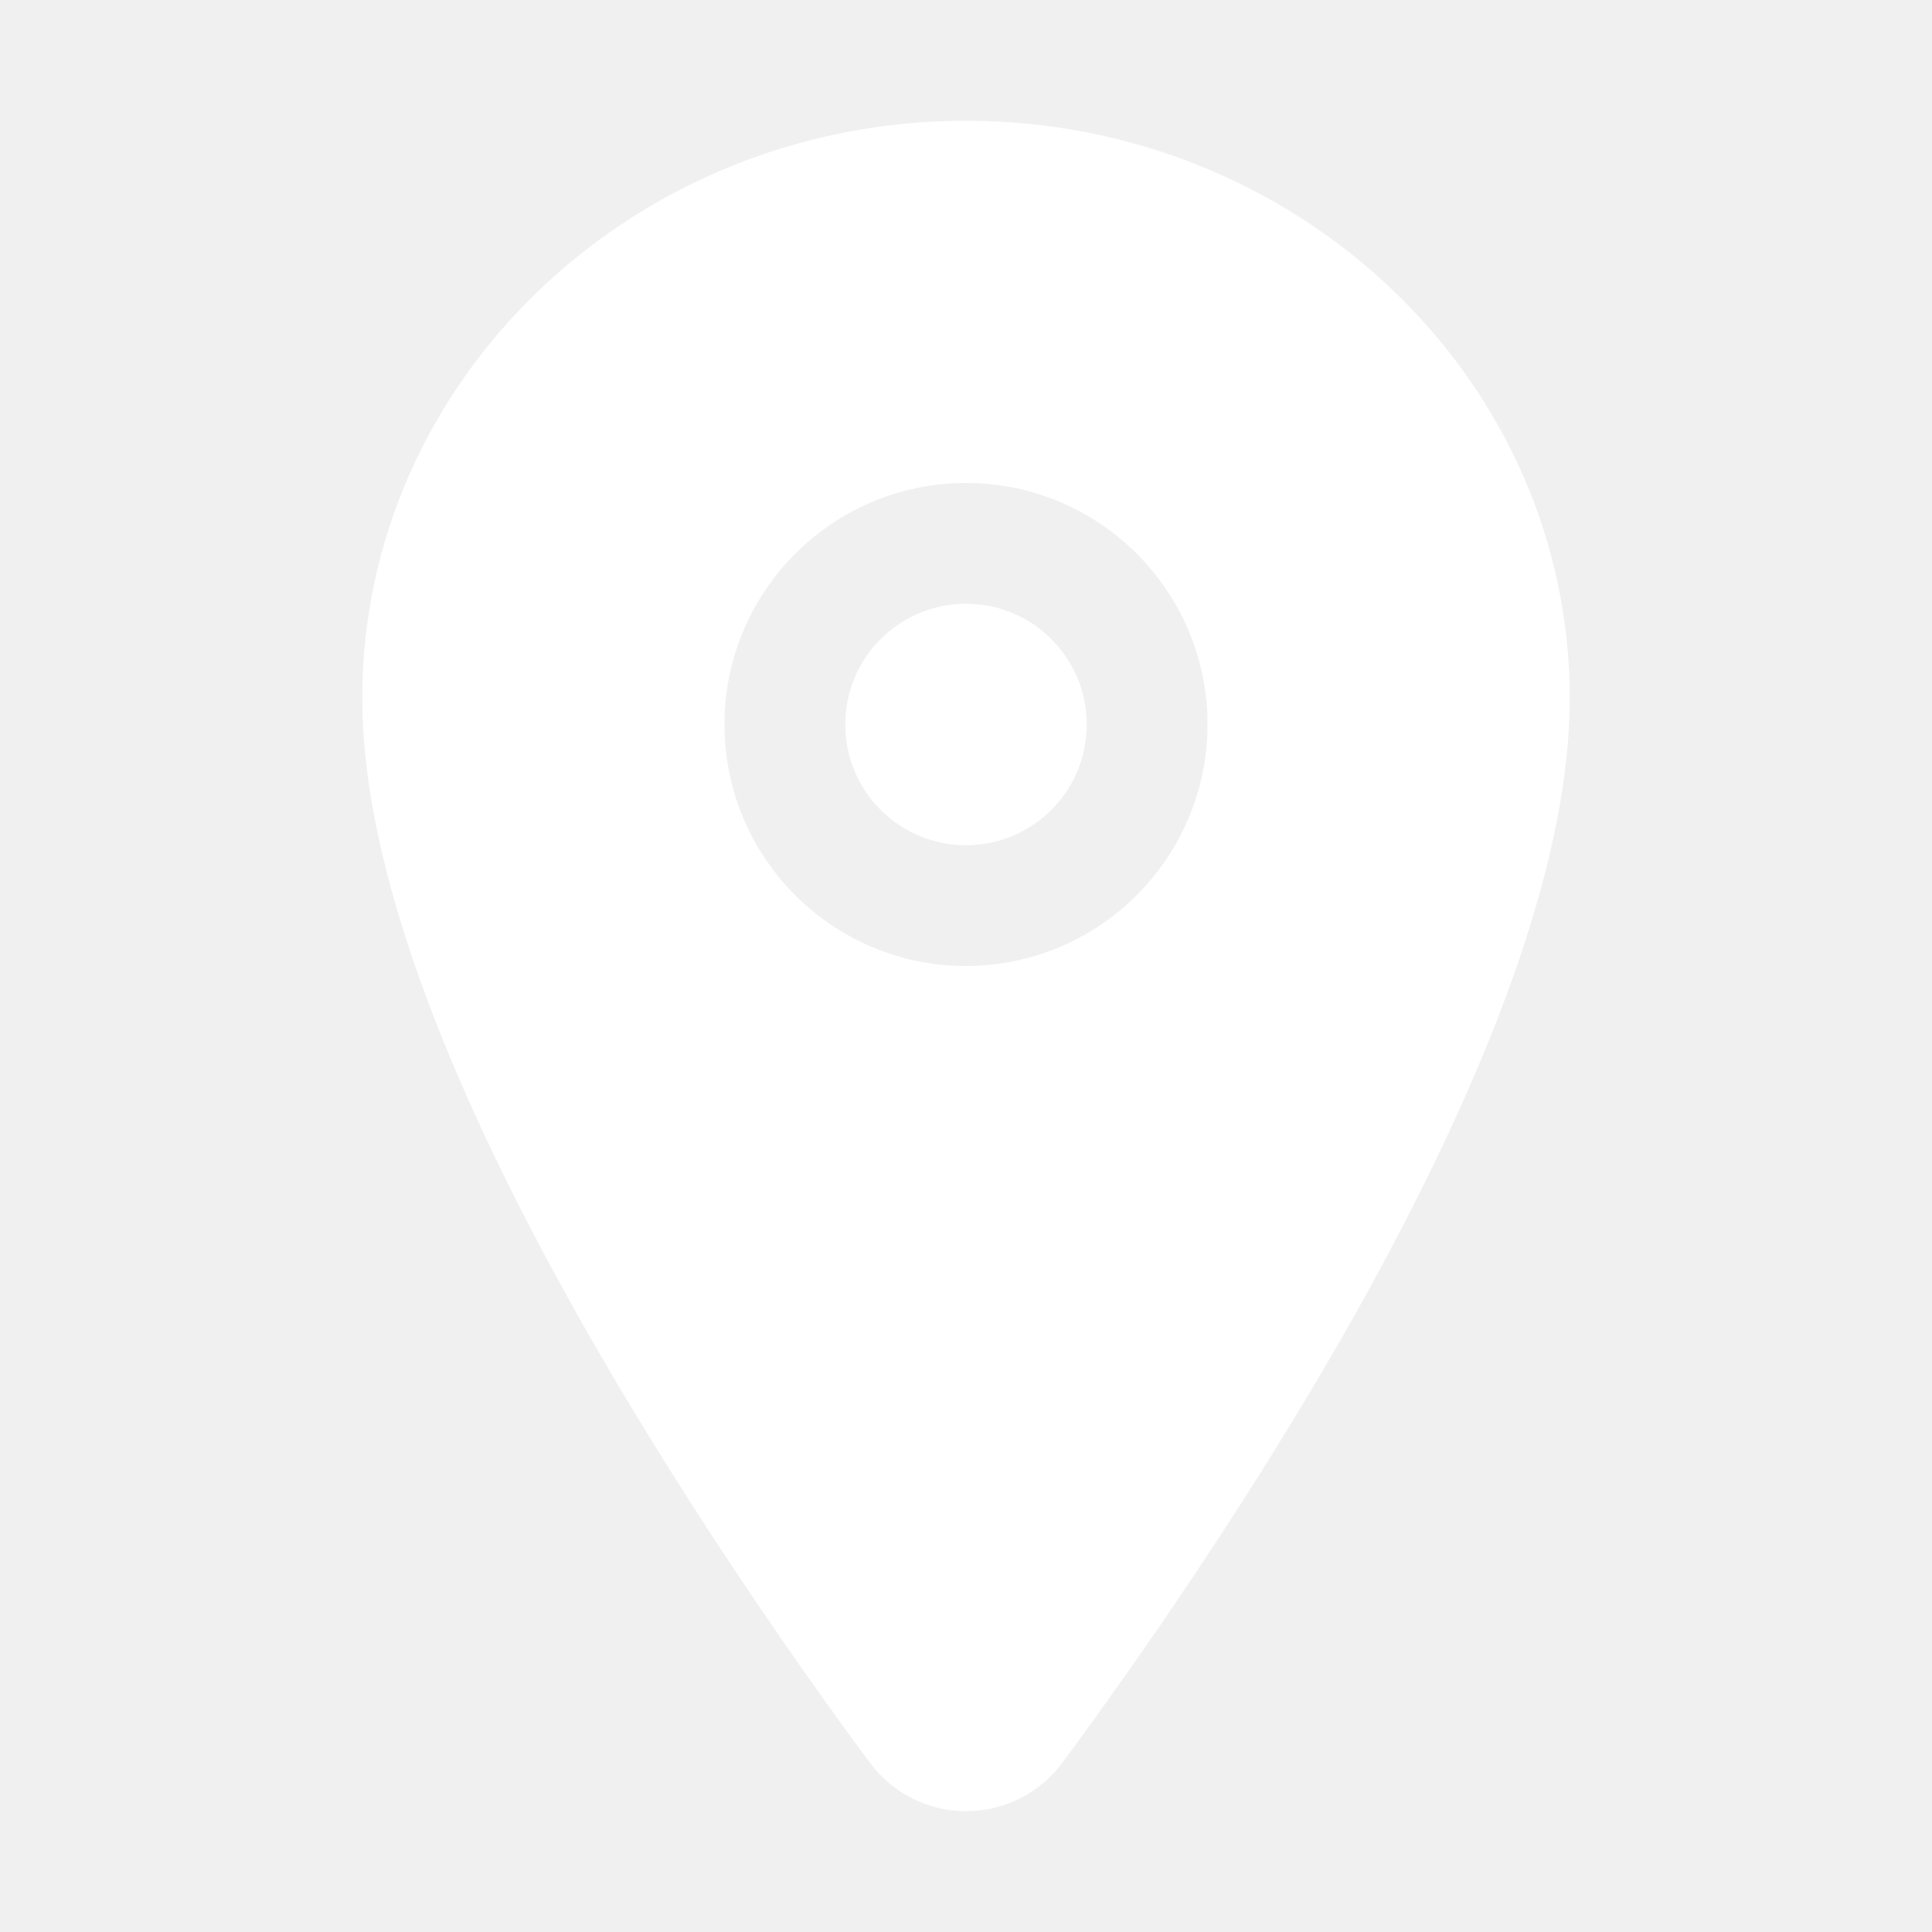
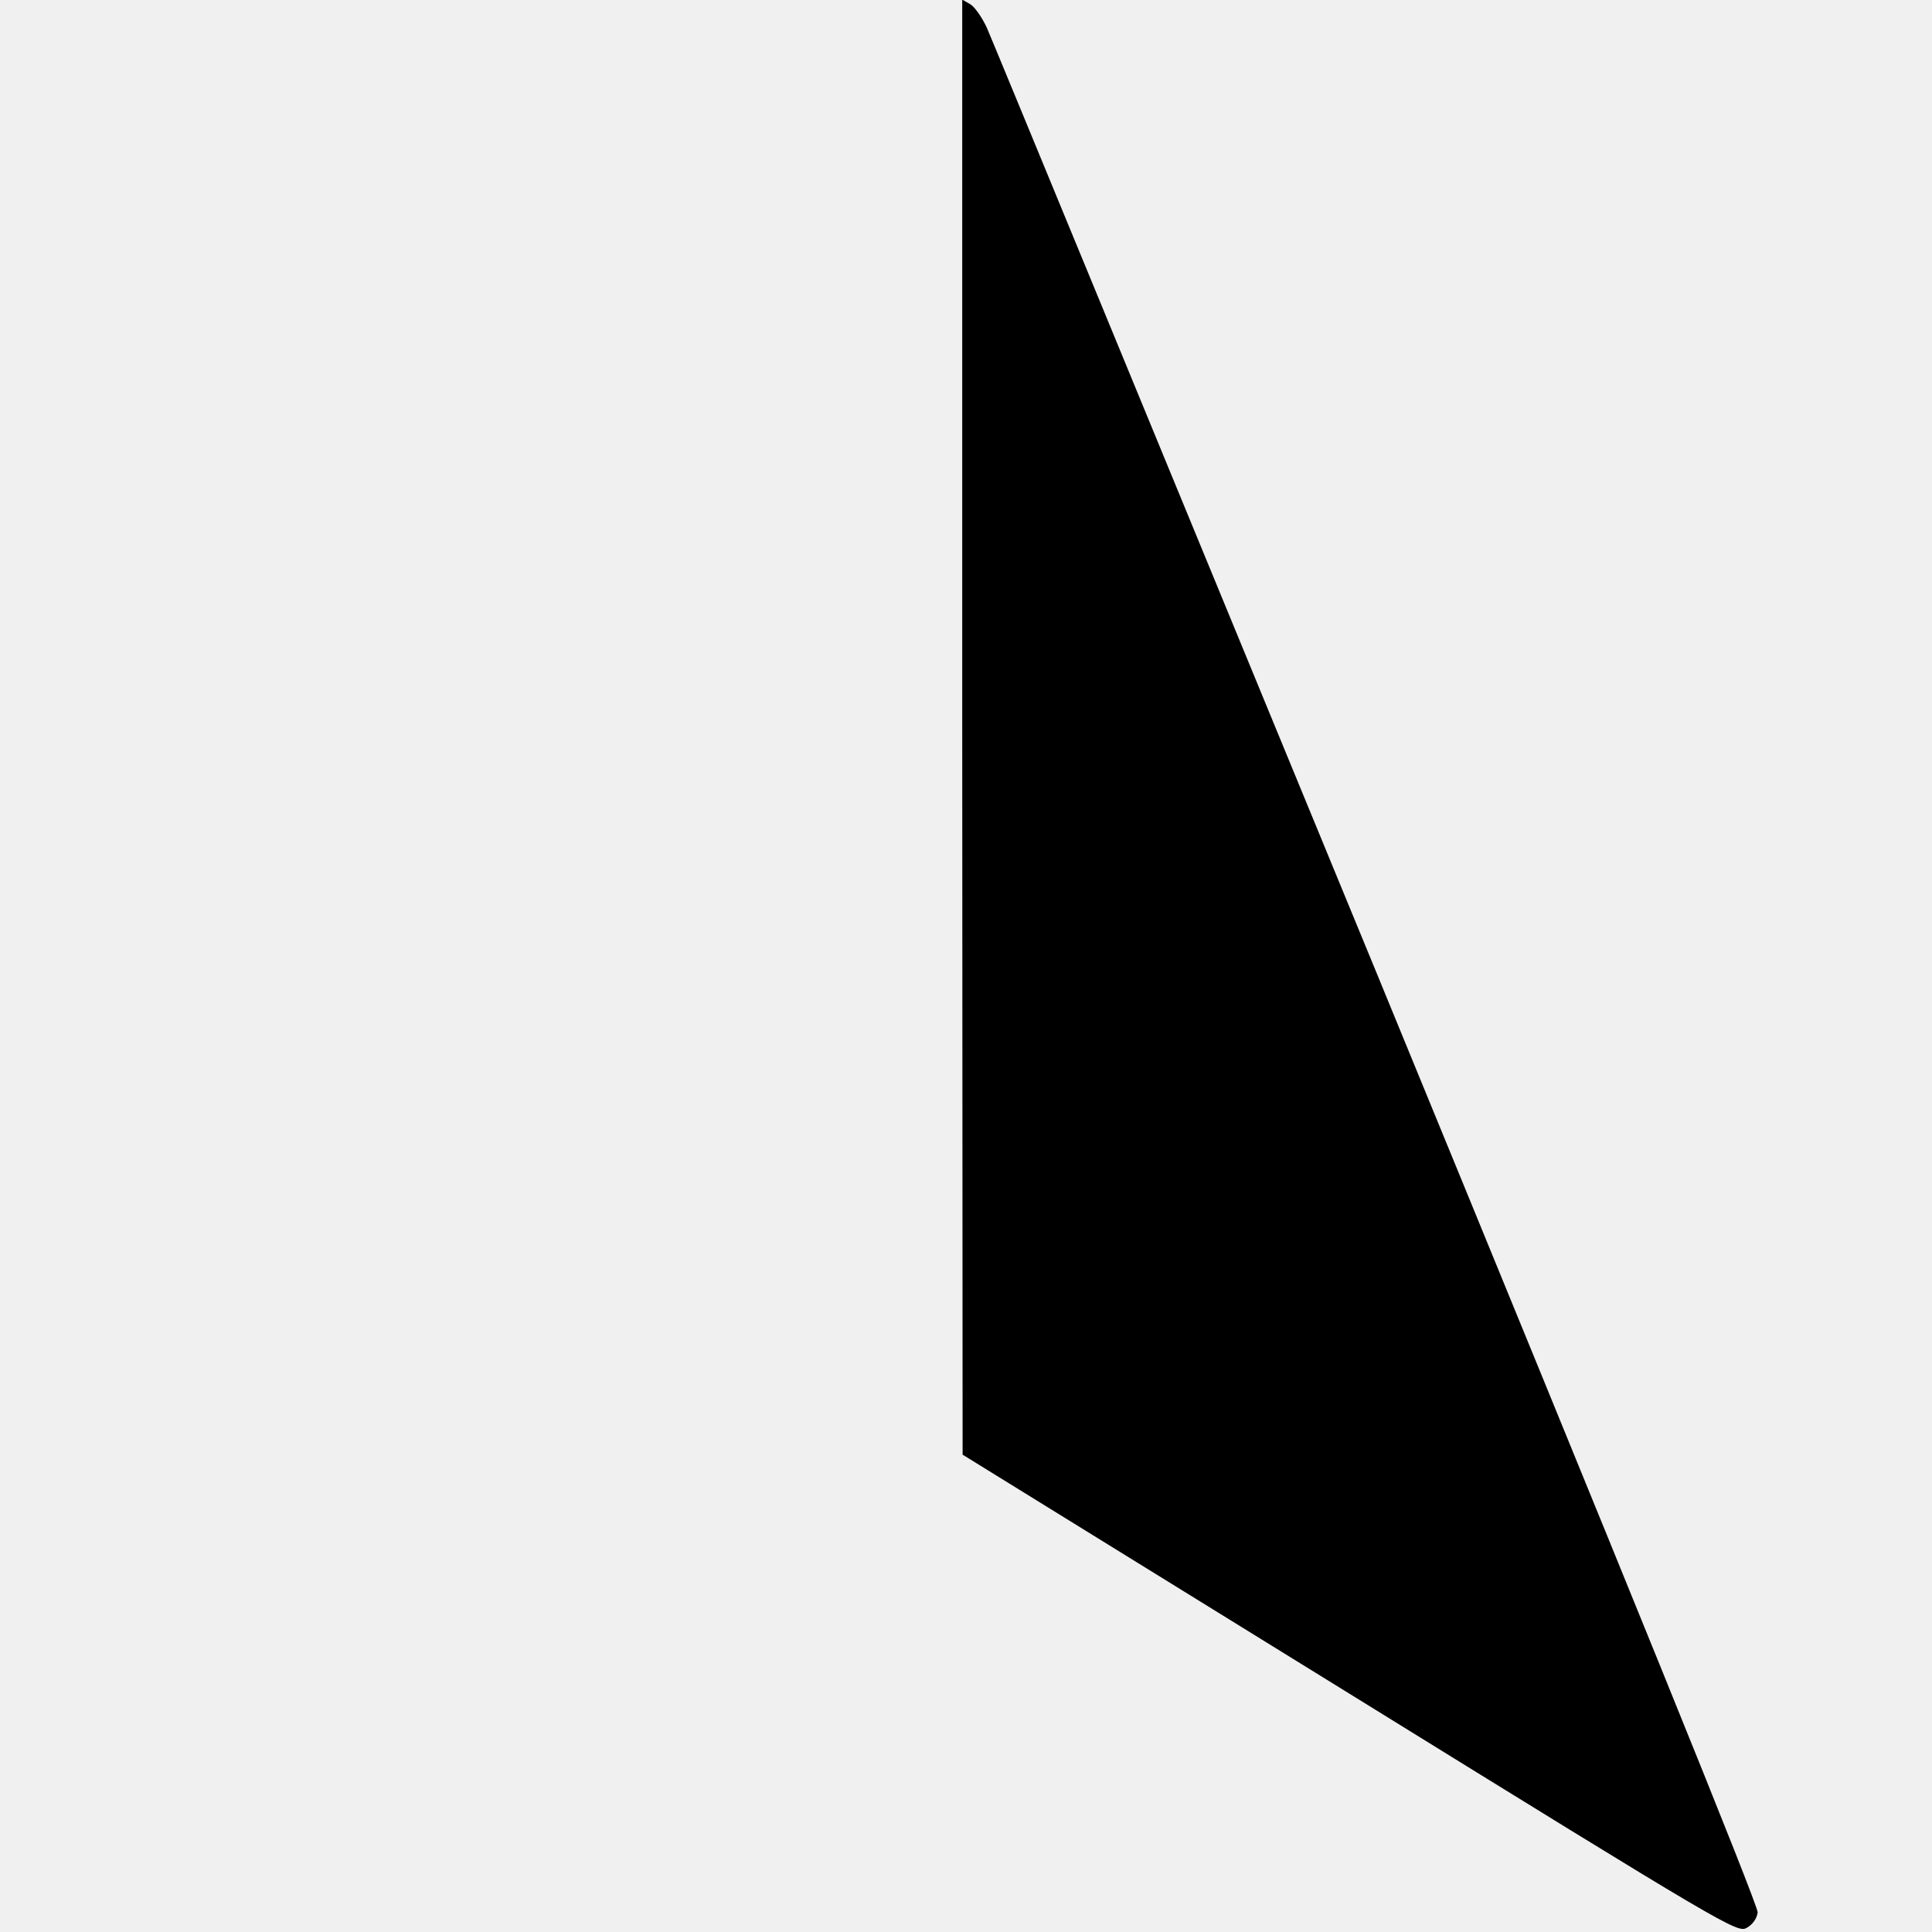
- <svg xmlns="http://www.w3.org/2000/svg" height="45px" width="45px" viewBox="0 0 512 512">
-   <circle fill="white" cx="256" cy="192" r="32" />
-   <path fill="white" d="M256 32c-88.22 0-160 68.65-160 153 0 40.17 18.31 93.59 54.42 158.78 29 52.34 62.55 99.67 80 123.22a31.75 31.75 0 0051.22 0c17.42-23.55 51-70.88 80-123.22C397.69 278.61 416 225.19 416 185c0-84.35-71.78-153-160-153zm0 224a64 64 0 1164-64 64.07 64.07 0 01-64 64z" />
+ <svg xmlns="http://www.w3.org/2000/svg" version="1.0" width="512pt" height="512pt" viewBox="0 0 512 512" preserveAspectRatio="xMidYMid meet">
+   <g transform="translate(0,512) scale(0.1,-0.1)" fill="#000000" stroke="none">
+     <path d="M2550 3193 l1 -1928 1026 -634 c1004 -621 1027 -634 1052 -620 16 9 27 25 29 41 2 17 -350 884 -1008 2485 -557 1352 -1022 2481 -1035 2510 -13 28 -33 56 -44 62 l-21 12 0 -1928z" />
+   </g>
</svg>
